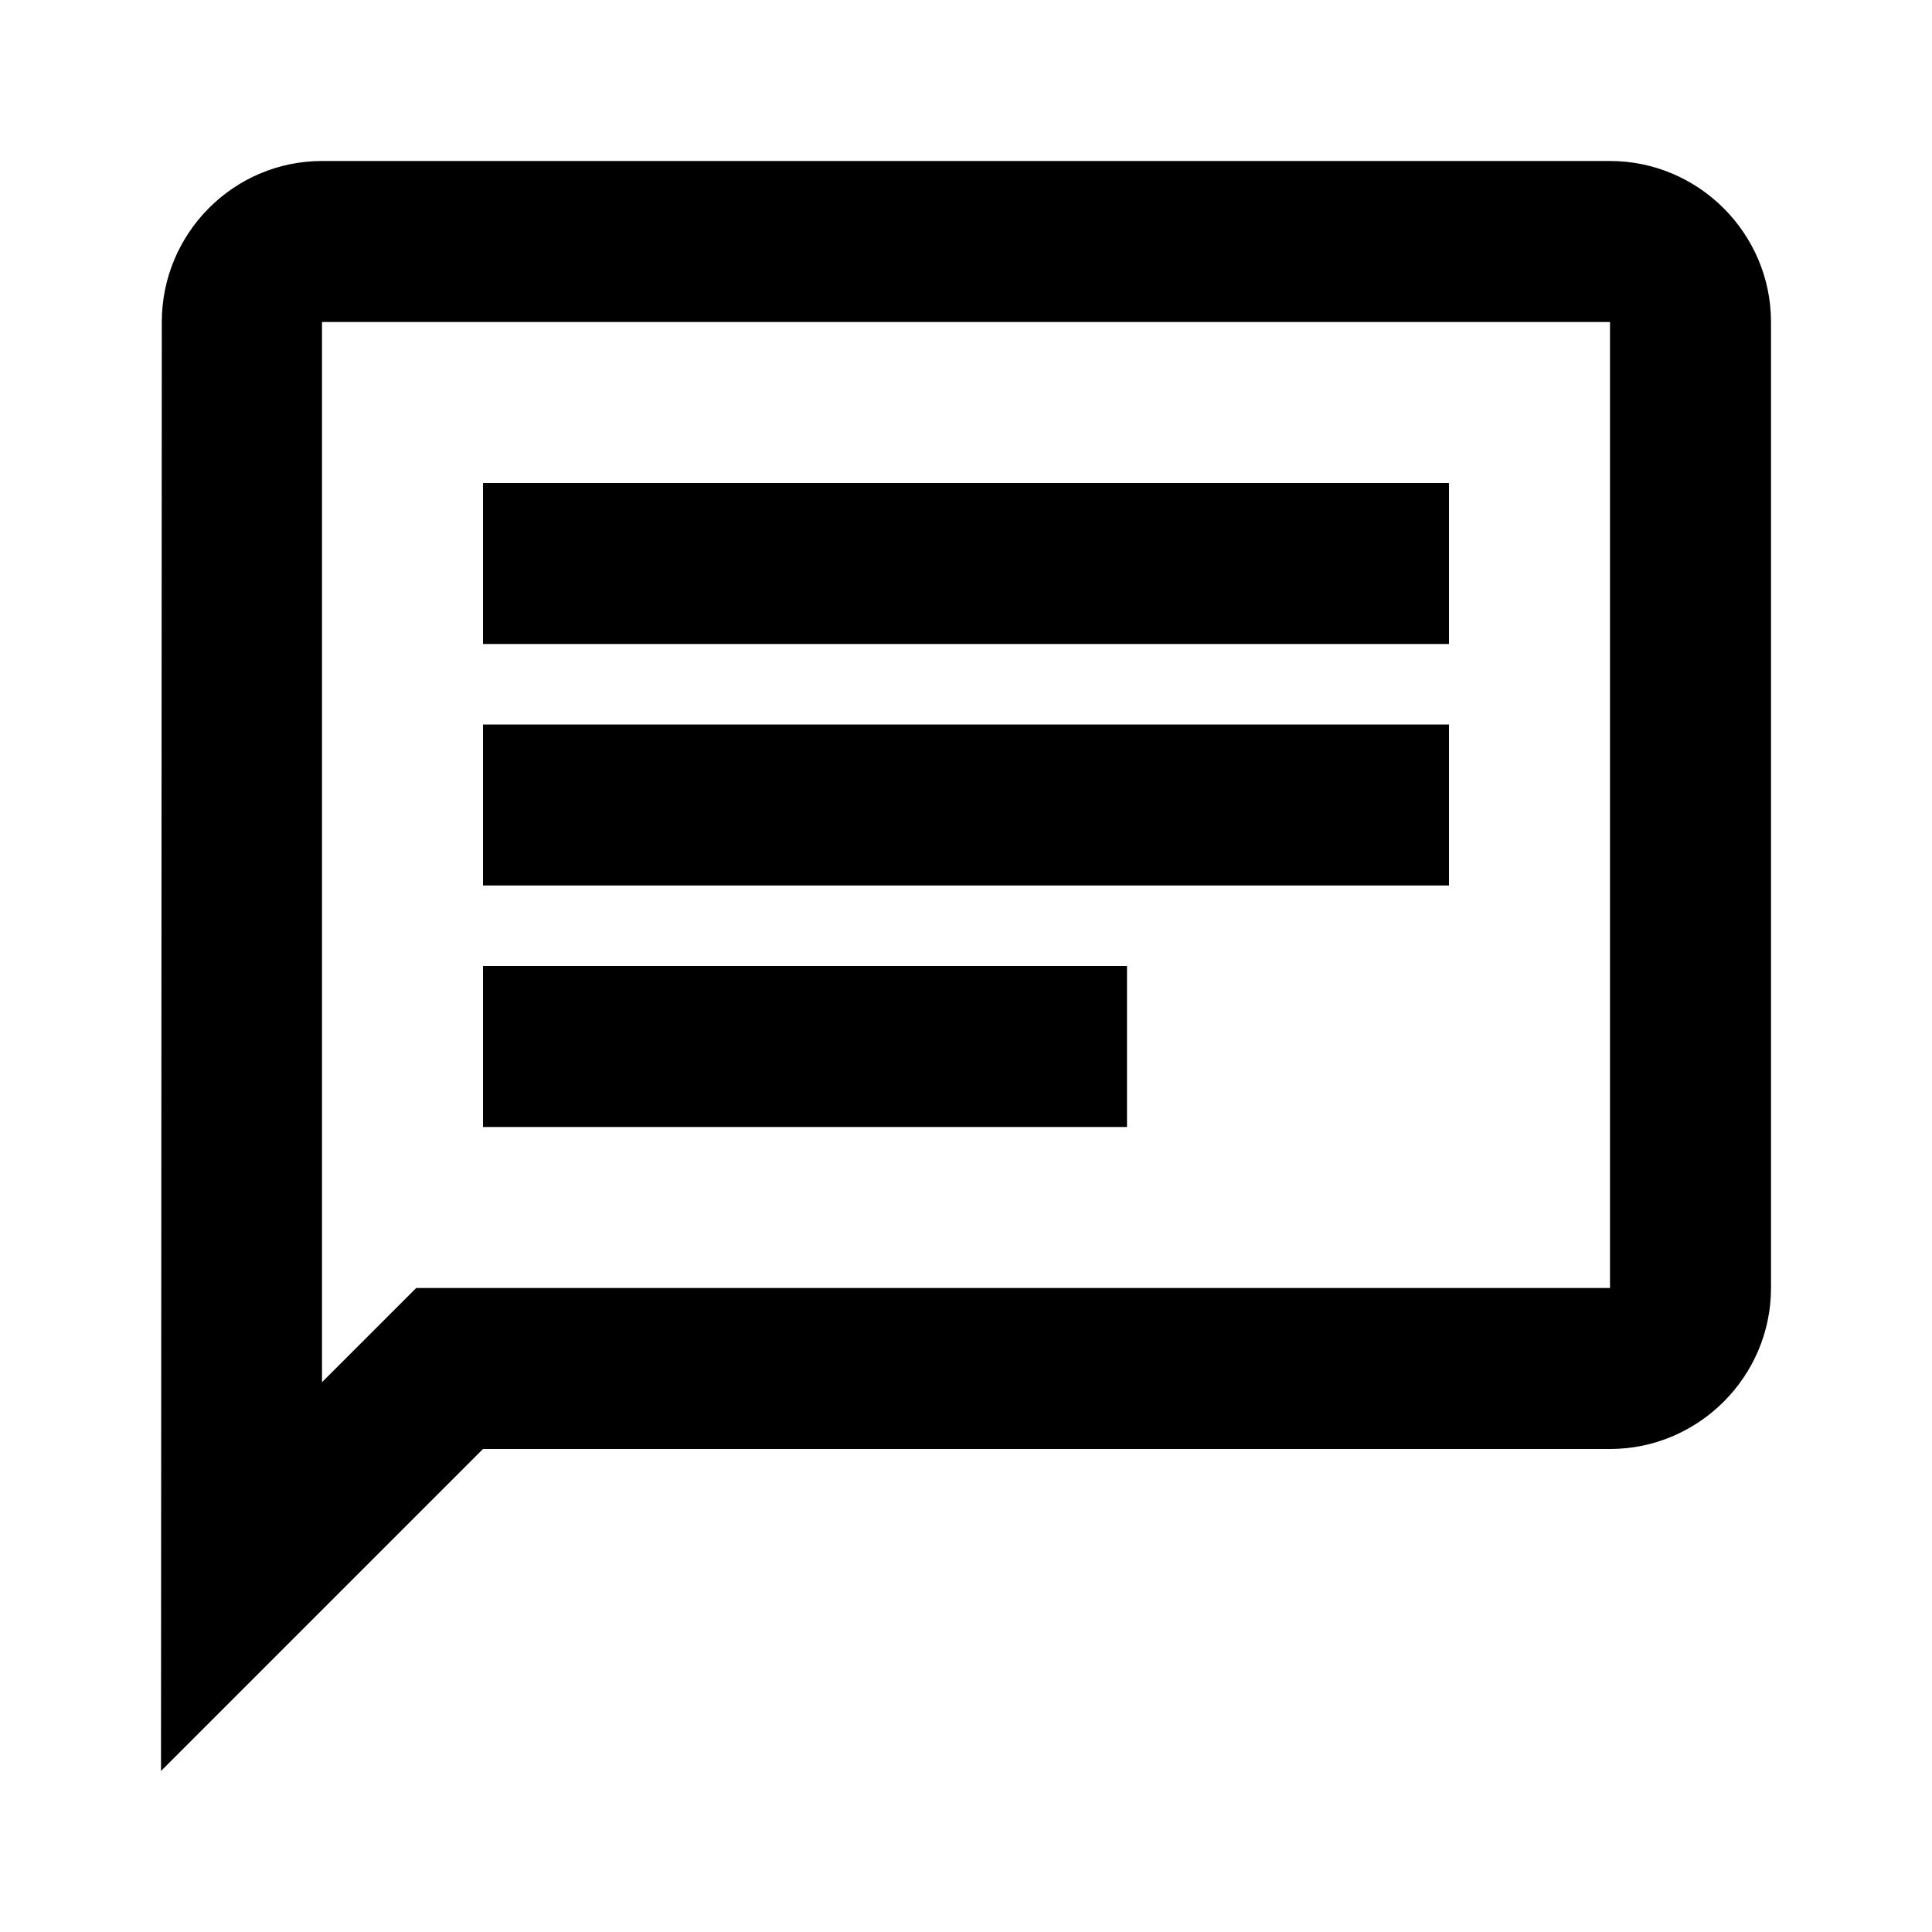
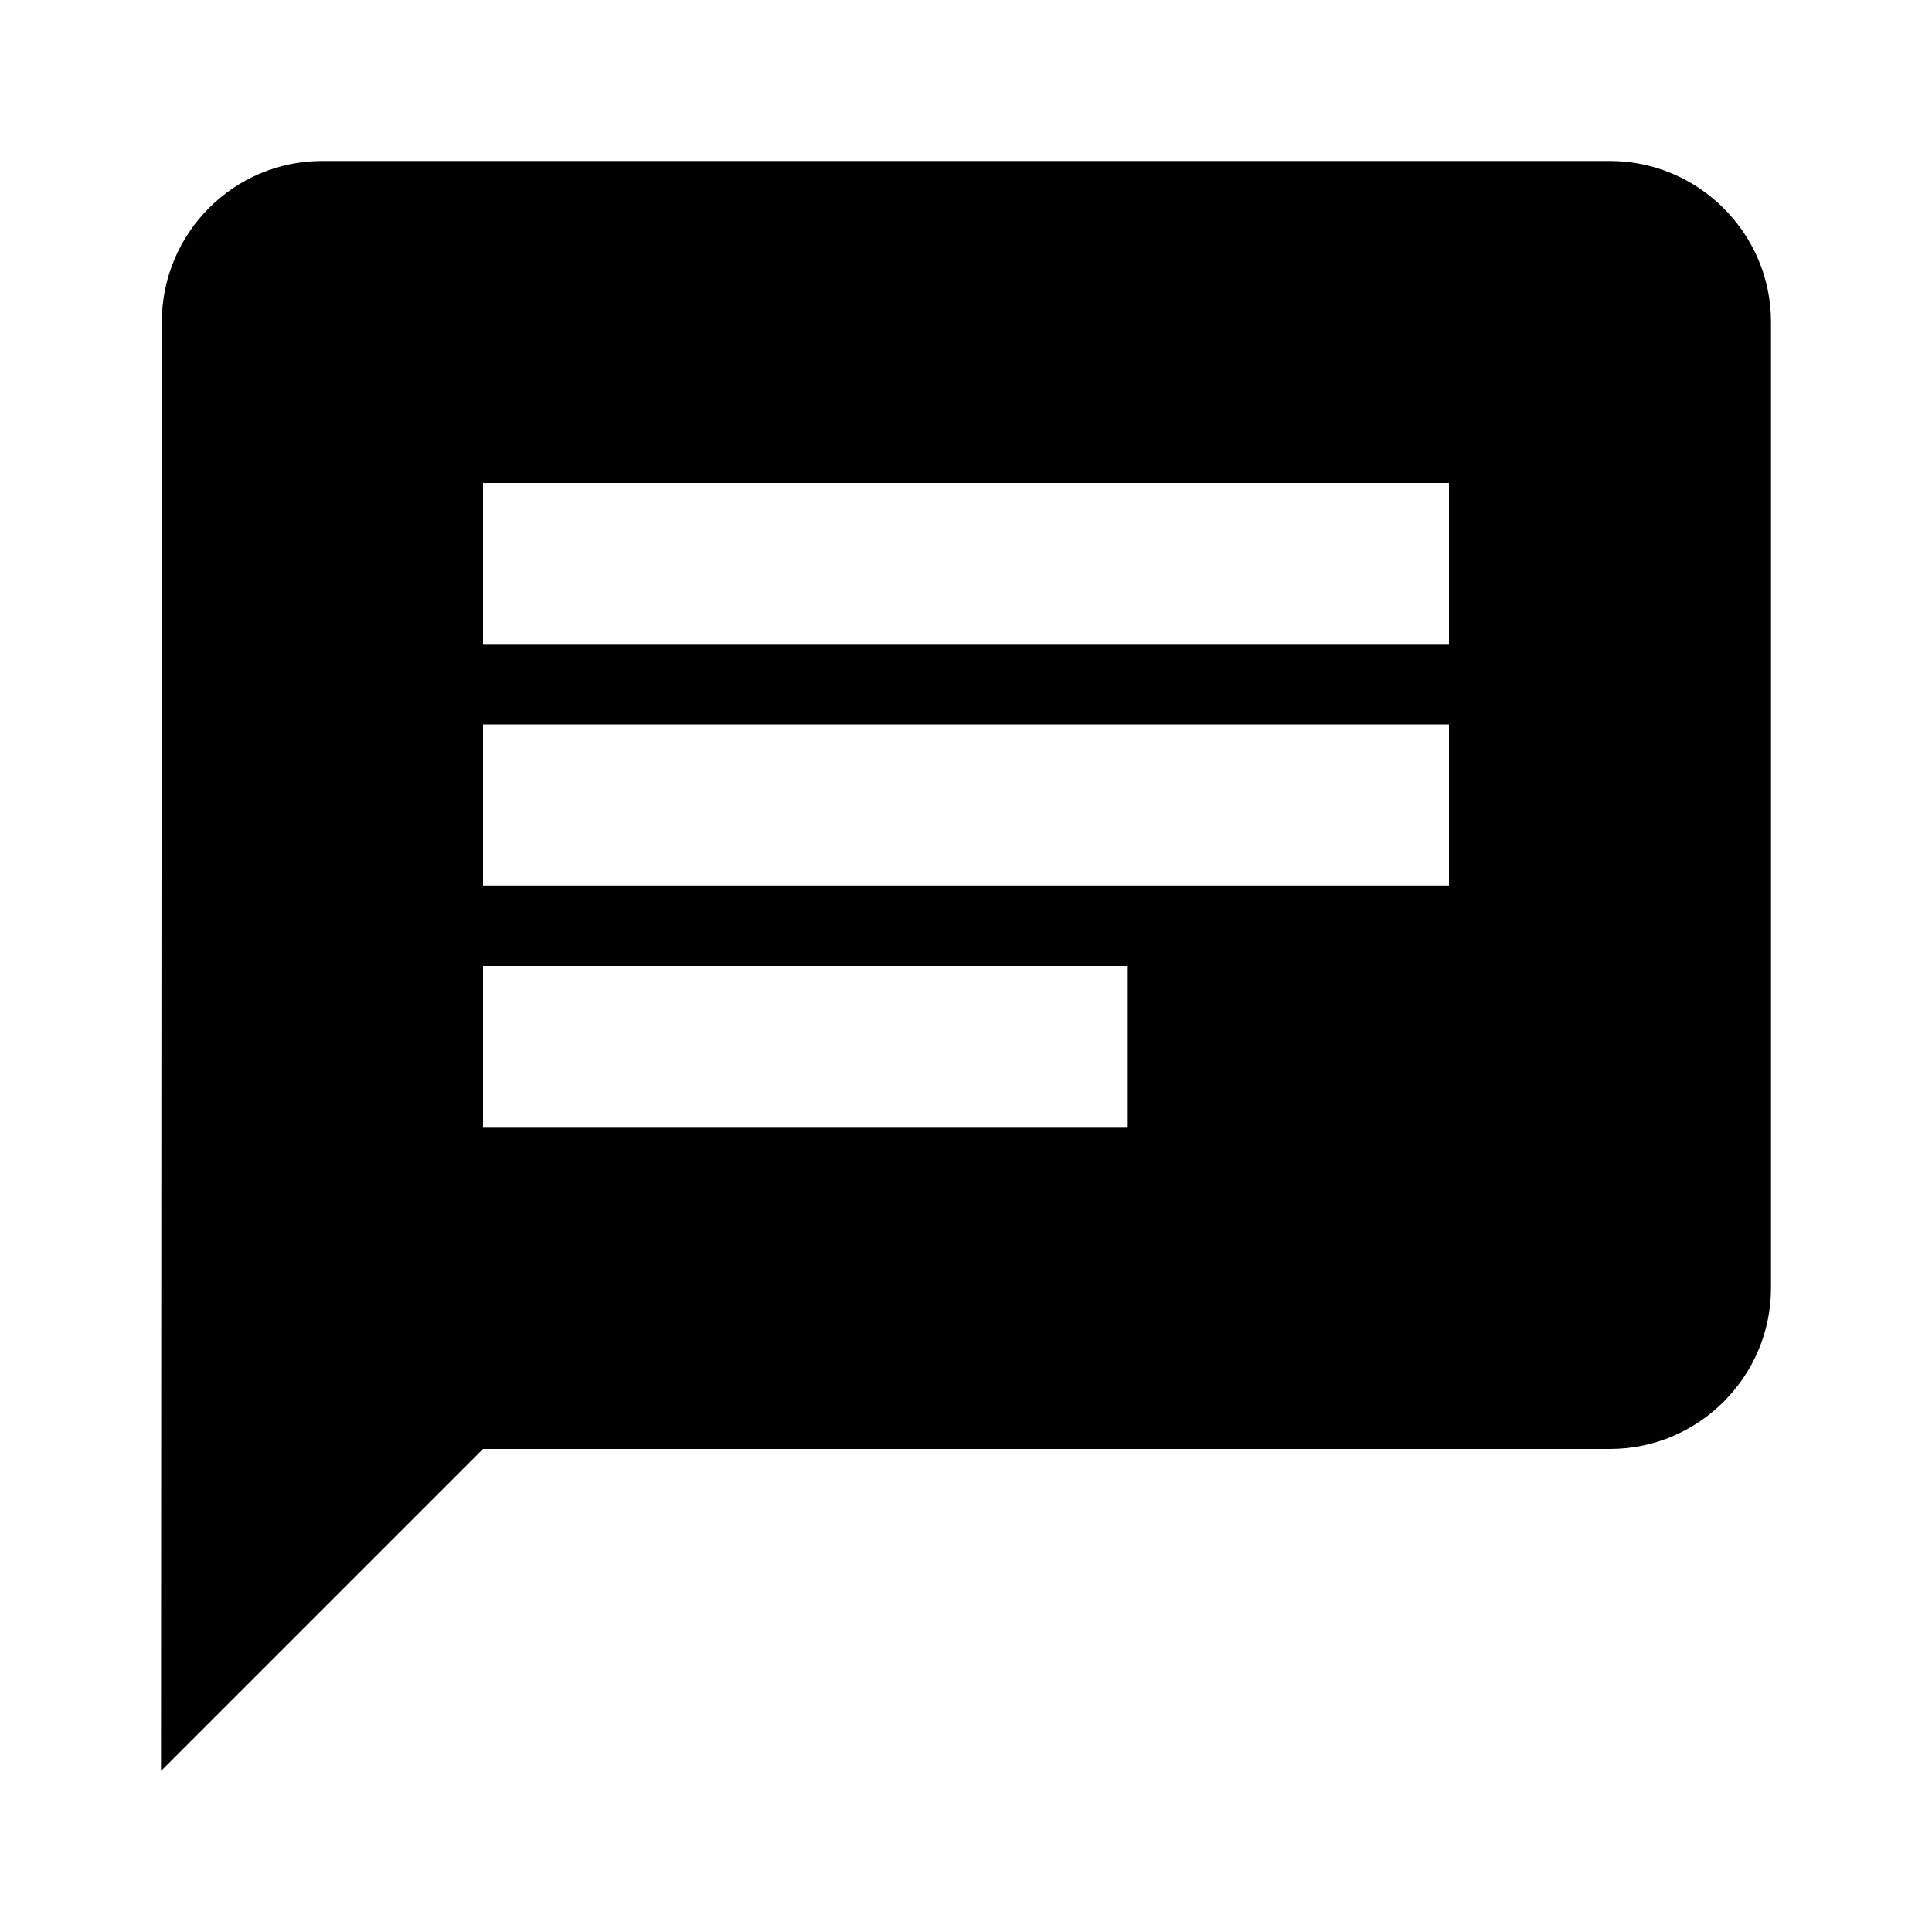
<svg xmlns="http://www.w3.org/2000/svg" width="24" height="24" viewBox="0 0 24 24">
-   <path d="M4 4h16v12H5.17L4 17.17V4m0-2c-1.1 0-1.99.9-1.99 2L2 22l4-4h14c1.1 0 2-.9 2-2V4c0-1.1-.9-2-2-2H4zm2 10h8v2H6v-2zm0-3h12v2H6V9zm0-3h12v2H6V6z" />
+   <path d="M20 2H4c-1.1 0-1.99.9-1.99 2L2 22l4-4h14c1.1 0 2-.9 2-2V4c0-1.1-.9-2-2-2zM6 9h12v2H6V9zm8 5H6v-2h8v2zm4-6H6V6h12v2z" />
</svg>
